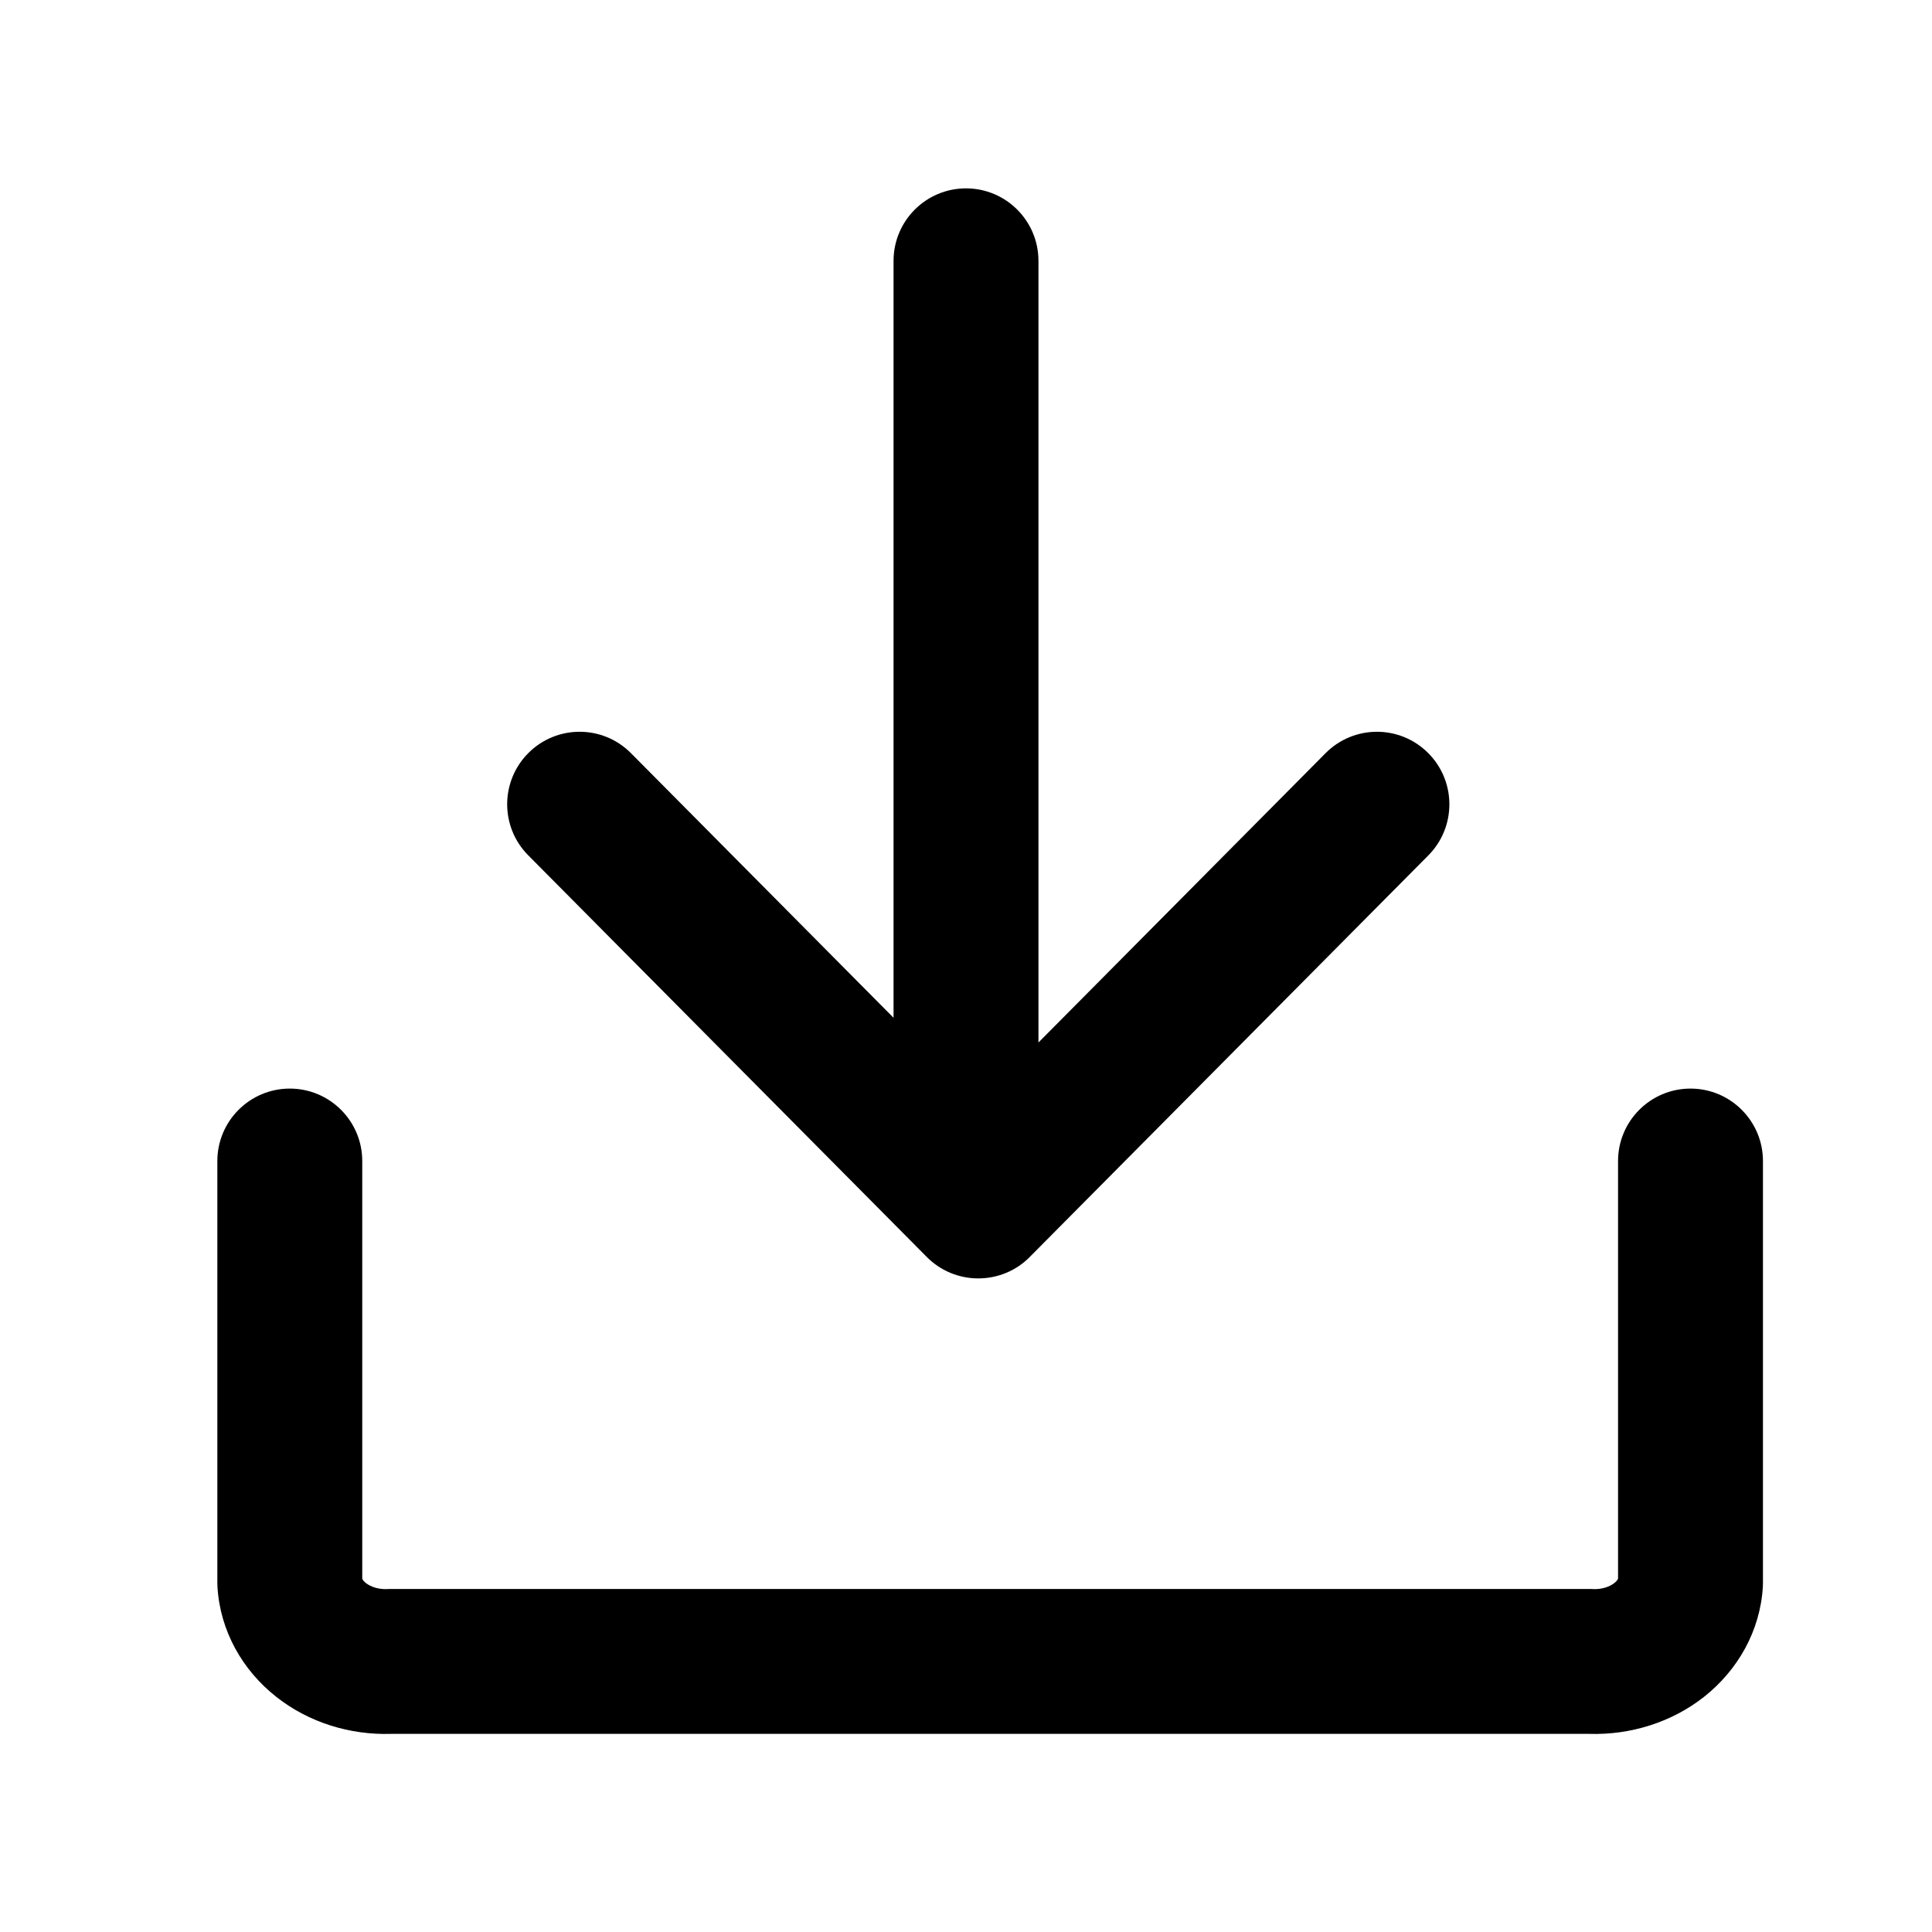
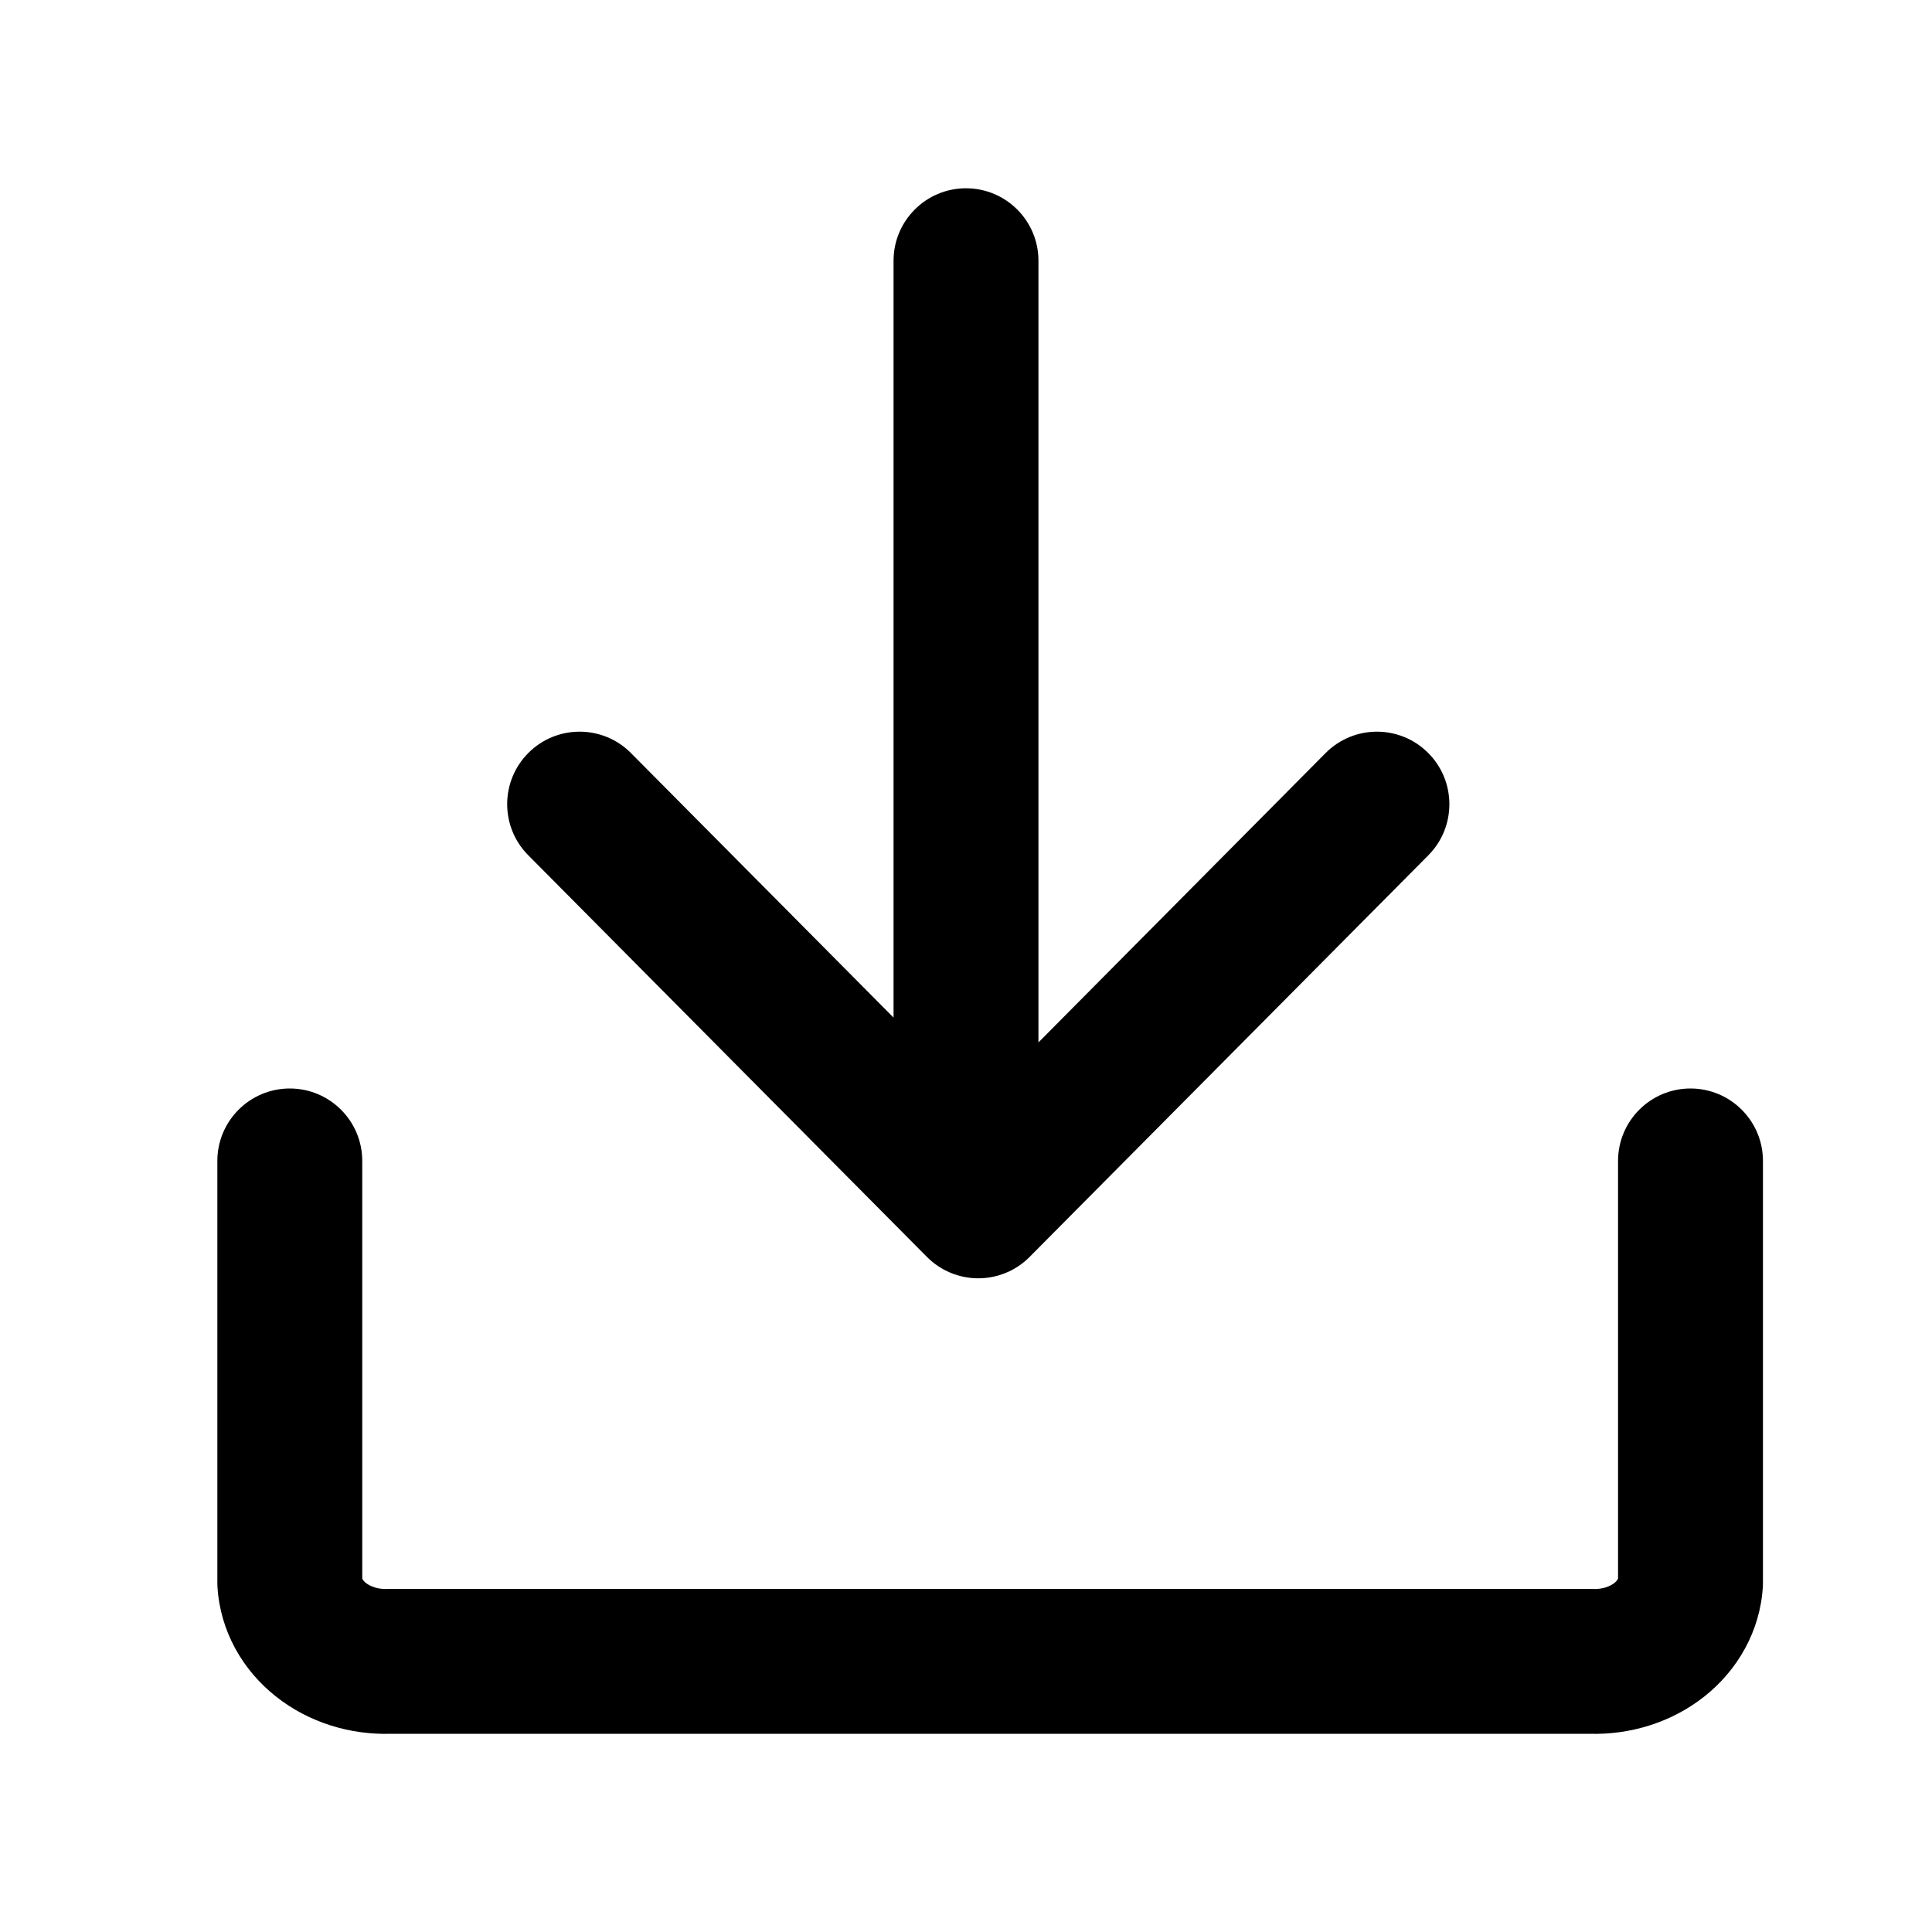
<svg xmlns="http://www.w3.org/2000/svg" width="20" height="20" viewBox="0 0 20 20" fill="none">
-   <path fill-rule="evenodd" clip-rule="evenodd" d="M10.75 2.7C10.75 2.286 10.414 1.95 10 1.95C9.586 1.95 9.25 2.286 9.25 2.7L9.25 10.536L6.532 7.797C6.241 7.503 5.766 7.501 5.472 7.793C5.178 8.085 5.176 8.56 5.468 8.854L9.595 13.013C9.736 13.155 9.927 13.234 10.127 13.234C10.327 13.234 10.519 13.155 10.659 13.013L14.787 8.854C15.078 8.56 15.076 8.085 14.782 7.793C14.488 7.501 14.014 7.503 13.722 7.797L10.75 10.792V2.7ZM3.75 16.343L3.75 12.019C3.75 11.605 3.414 11.269 3 11.269C2.586 11.269 2.25 11.605 2.25 12.019V16.382C2.25 16.396 2.25 16.41 2.251 16.425C2.278 16.886 2.512 17.291 2.859 17.565C3.198 17.833 3.625 17.962 4.049 17.949L16.451 17.949C16.875 17.962 17.302 17.832 17.641 17.565C17.987 17.291 18.222 16.886 18.249 16.425C18.25 16.411 18.25 16.396 18.25 16.382V12.019C18.25 11.605 17.914 11.269 17.5 11.269C17.086 11.269 16.75 11.605 16.75 12.019V16.342L16.749 16.344L16.747 16.348C16.743 16.356 16.733 16.371 16.712 16.387C16.667 16.423 16.589 16.454 16.494 16.45C16.484 16.45 16.474 16.449 16.464 16.449L4.036 16.449C4.026 16.449 4.016 16.45 4.006 16.45C3.911 16.454 3.833 16.423 3.788 16.388C3.767 16.371 3.757 16.357 3.753 16.349C3.751 16.346 3.751 16.344 3.75 16.343Z" fill="currentColor" />
+   <path fill-rule="evenodd" clip-rule="evenodd" d="M10.75 2.699C10.75 2.285 10.414 1.949 10 1.949C9.586 1.949 9.25 2.285 9.25 2.699L9.25 10.534L6.532 7.796C6.241 7.502 5.766 7.5 5.472 7.792C5.178 8.084 5.176 8.559 5.468 8.853L9.595 13.011C9.736 13.153 9.927 13.233 10.127 13.233C10.327 13.233 10.519 13.153 10.659 13.011L14.787 8.853C15.078 8.559 15.076 8.084 14.782 7.792C14.488 7.5 14.014 7.502 13.722 7.796L10.75 10.791L10.75 2.699ZM3.75 16.342L3.75 12.018C3.75 11.604 3.414 11.268 3 11.268C2.586 11.268 2.25 11.604 2.25 12.018V16.381C2.25 16.395 2.25 16.409 2.251 16.424C2.278 16.885 2.512 17.291 2.859 17.564C3.198 17.832 3.625 17.961 4.049 17.948L16.451 17.948C16.875 17.961 17.302 17.831 17.641 17.564C17.987 17.291 18.222 16.885 18.249 16.424C18.25 16.41 18.25 16.395 18.25 16.381V12.018C18.25 11.604 17.914 11.268 17.5 11.268C17.086 11.268 16.75 11.604 16.75 12.018V16.341C16.749 16.343 16.749 16.345 16.747 16.347C16.743 16.355 16.733 16.37 16.712 16.387C16.667 16.422 16.589 16.453 16.494 16.449C16.484 16.448 16.474 16.448 16.464 16.448L4.036 16.448C4.026 16.448 4.016 16.448 4.006 16.449C3.911 16.453 3.833 16.422 3.788 16.387C3.767 16.37 3.757 16.355 3.753 16.348C3.751 16.345 3.751 16.343 3.75 16.342Z" fill="currentColor" />
</svg>
